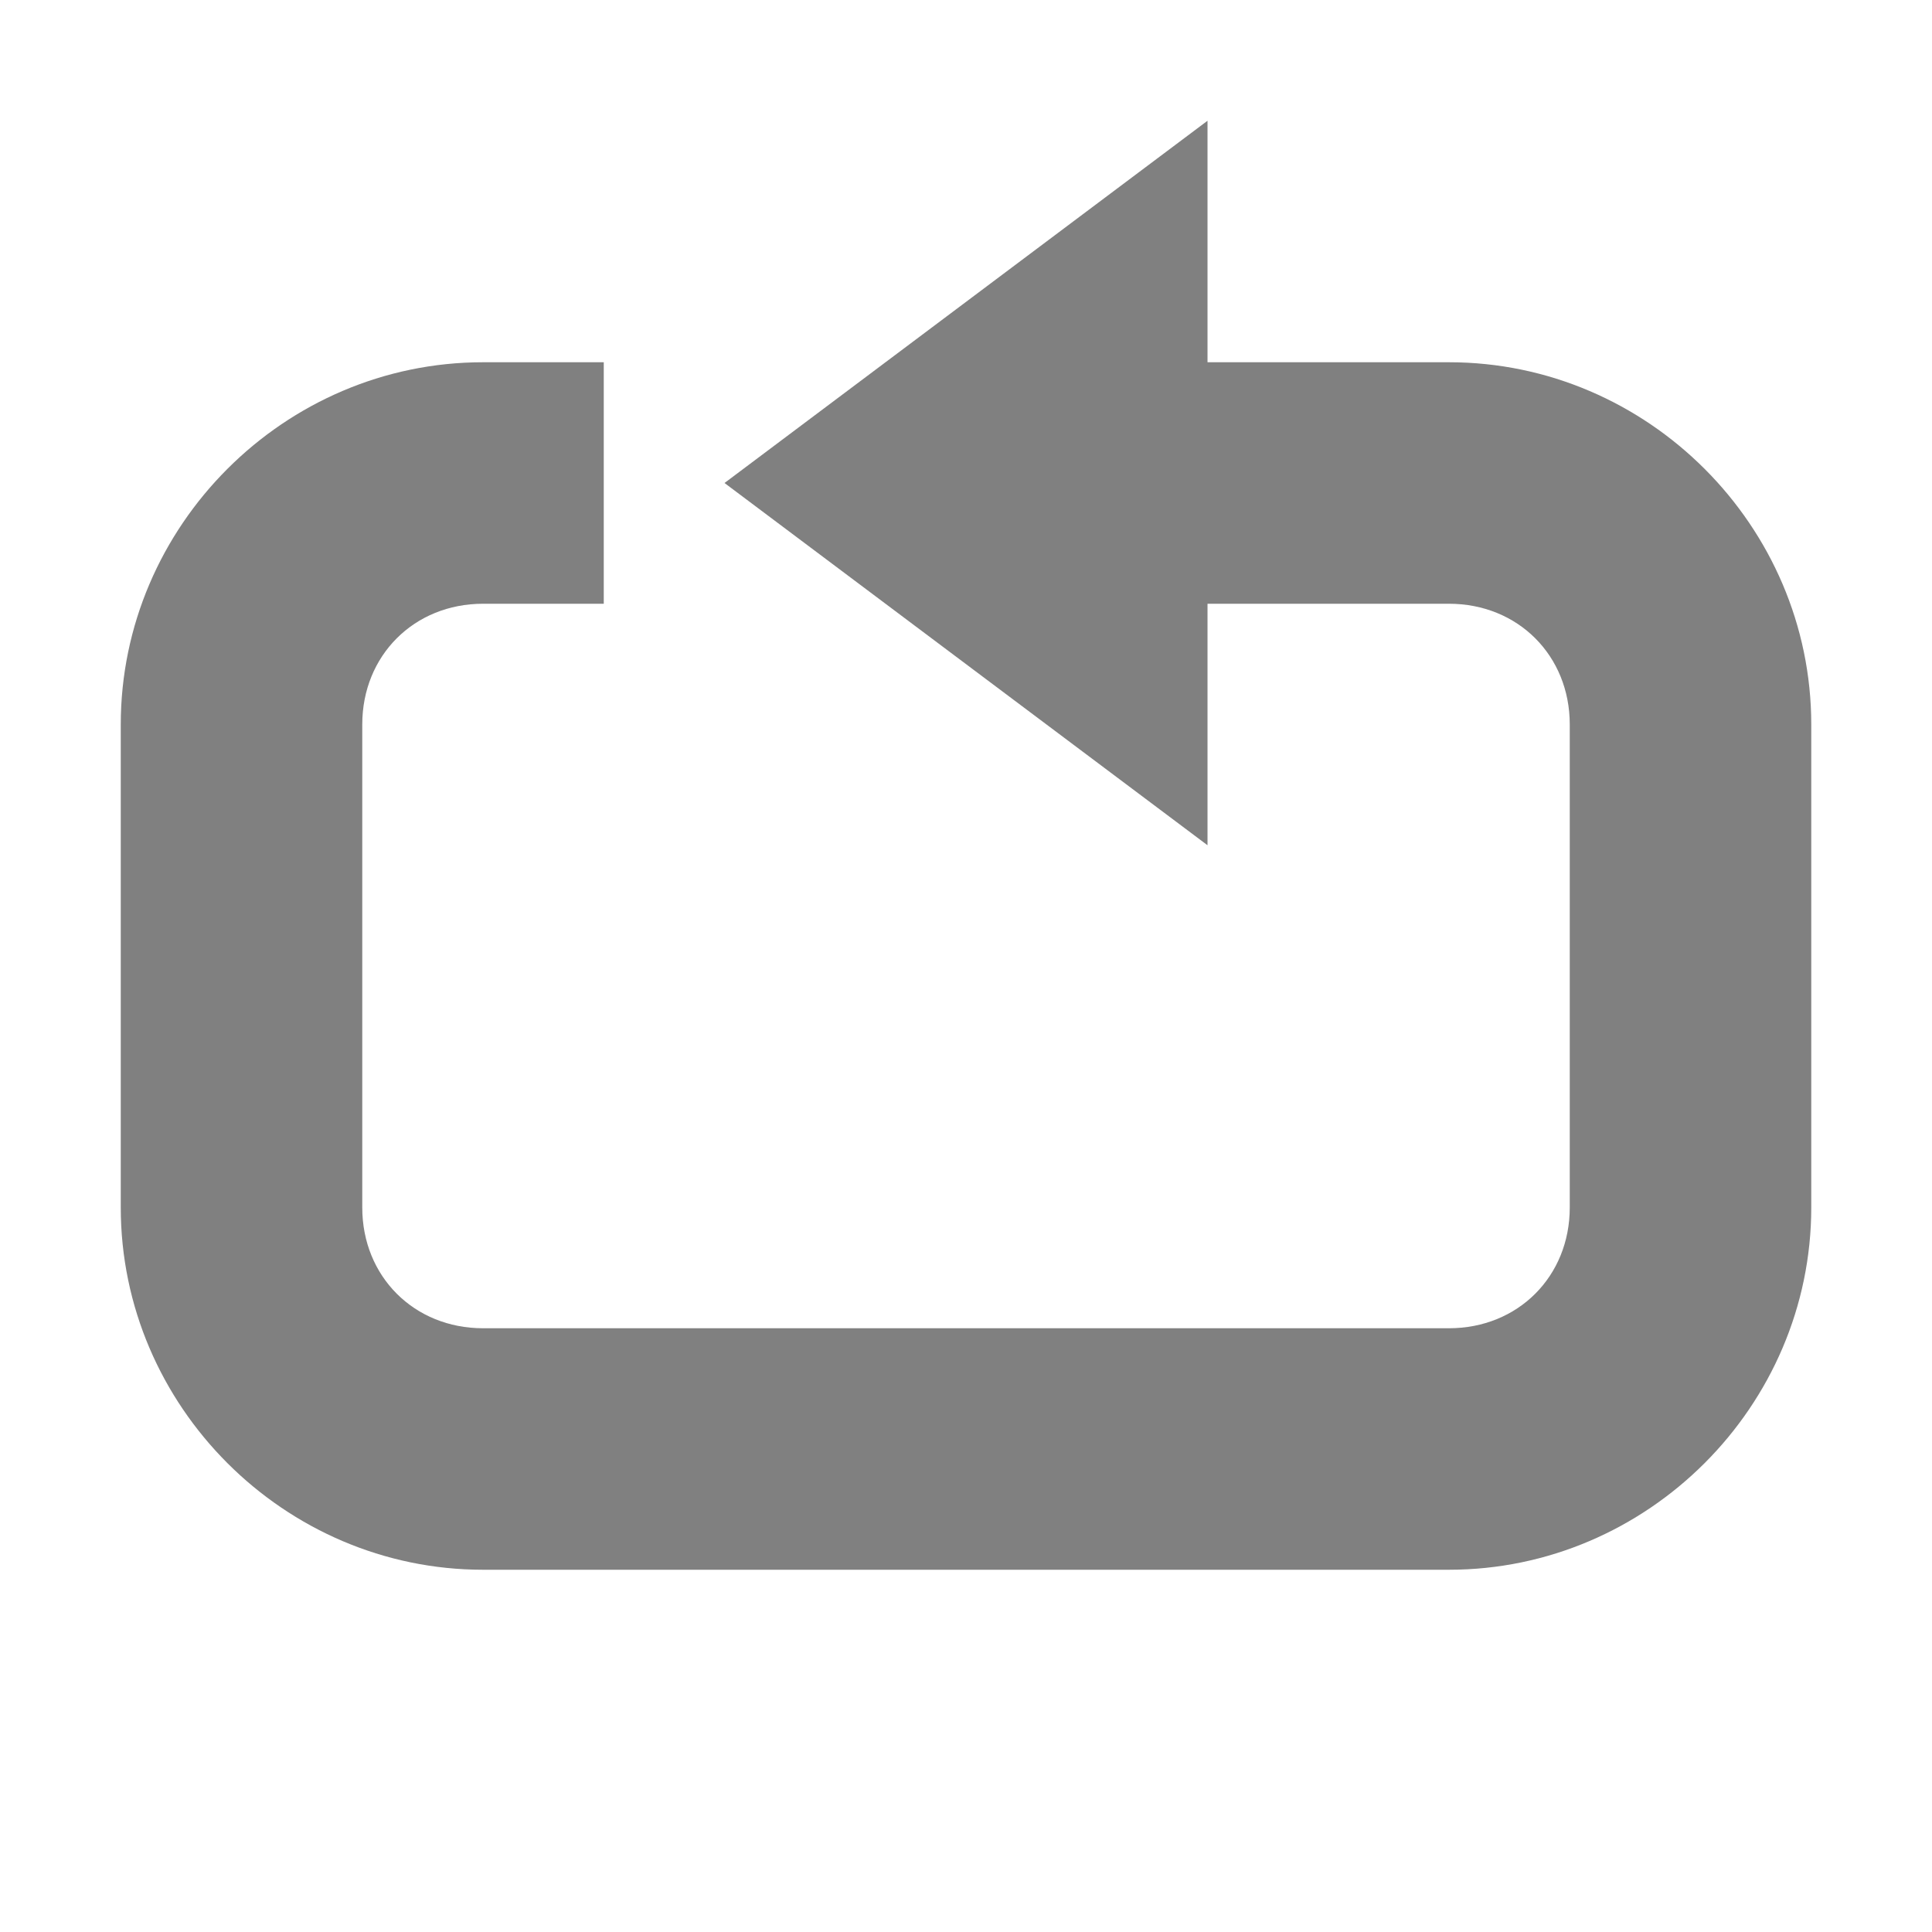
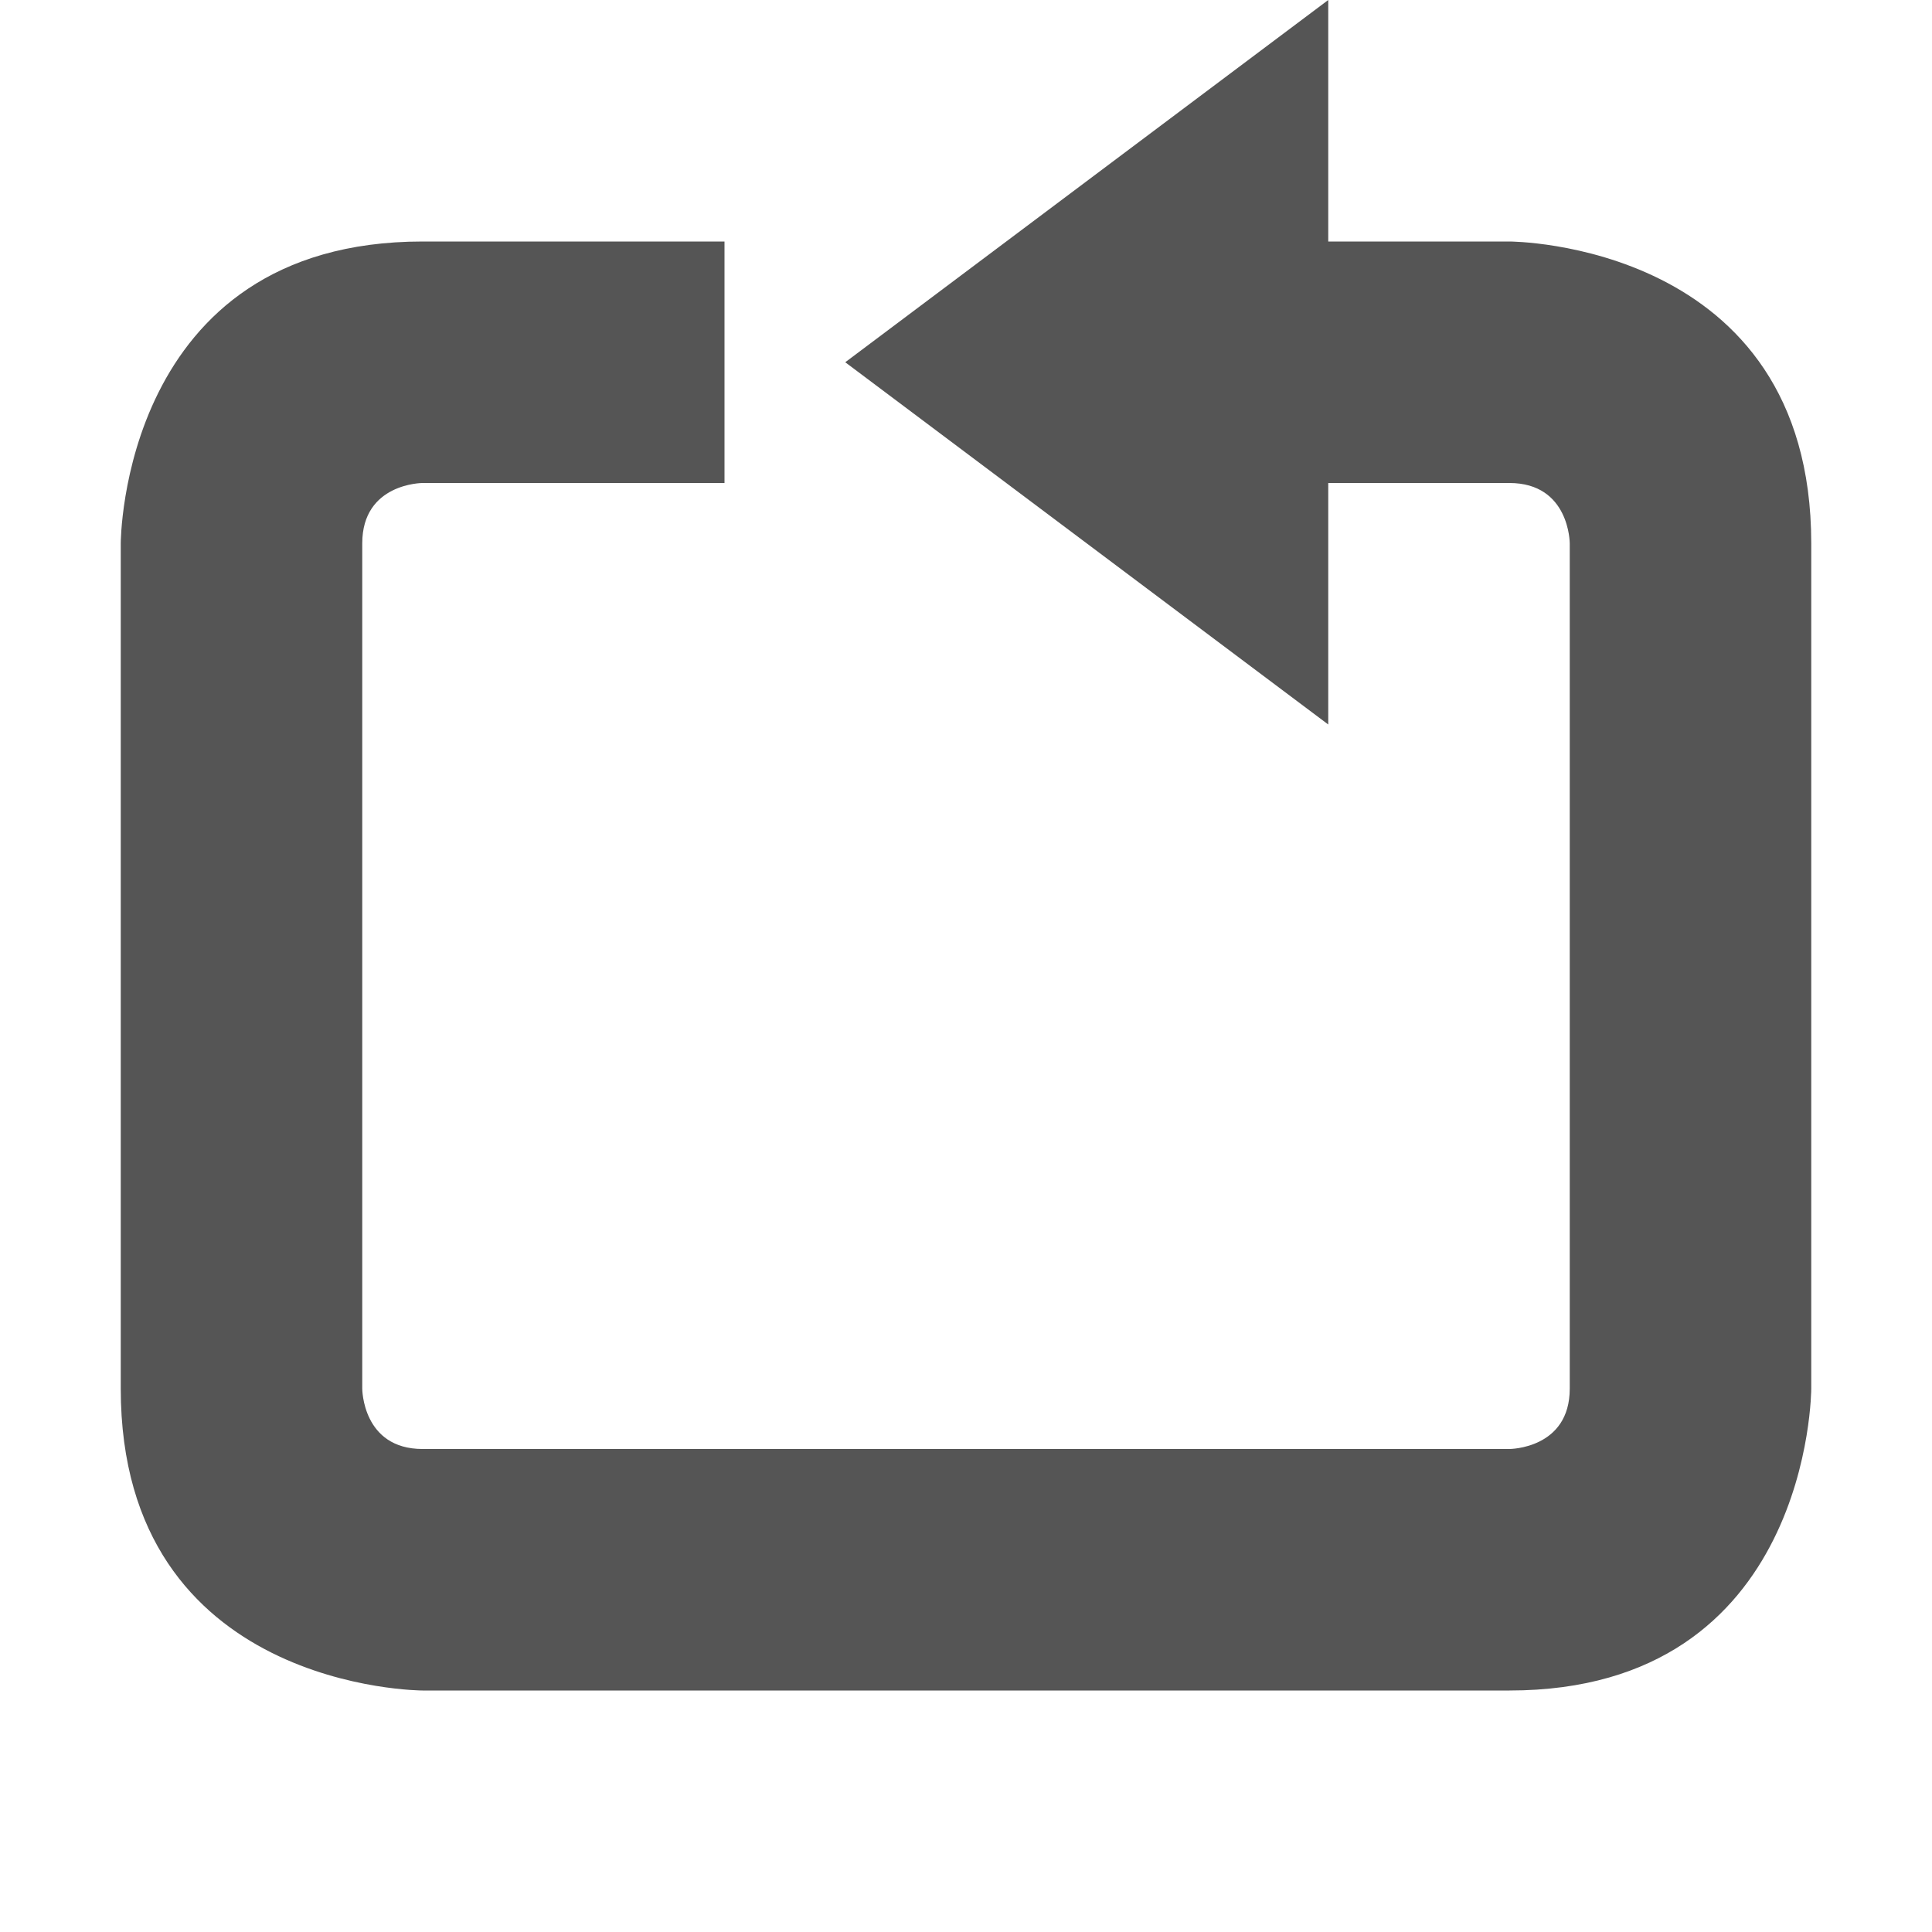
- <svg xmlns="http://www.w3.org/2000/svg" xmlns:ns1="http://www.openswatchbook.org/uri/2009/osb" height="16" id="svg7384" style="enable-background:new" version="1.1" width="16">
-   <defs id="defs7386">
-     <linearGradient id="linearGradient6882" ns1:paint="solid">
-       <stop id="stop6884" offset="0" style="stop-color:#555555;stop-opacity:1;" />
-     </linearGradient>
-     <linearGradient id="linearGradient5606" ns1:paint="solid">
-       <stop id="stop5608" offset="0" style="stop-color:#000000;stop-opacity:1;" />
-     </linearGradient>
-   </defs>
-   <g id="layer12" style="display:inline" transform="translate(-345.0001,206)" />
-   <g id="layer1" style="display:inline" transform="translate(-103.9999,-41)">
-     <g id="g6207" style="fill:#bebebe;fill-opacity:1" transform="matrix(-1,0,0,1,160.9996,-236)">
-       <path d="m 154,17 -4,3 4,3 0,-2 2,0 c 0.571,0 1,0.429 1,1 l 0,4 c 0,0.571 -0.429,1 -1,1 l -1,0 -0.656,0 -3.344,0 -3,0 c -0.571,0 -1,-0.429 -1,-1 l 0,-4 c 0,-0.571 0.429,-1 1,-1 l 0.25,0 0.75,0 0,-0.5 0,-1 0,-0.5 -0.75,0 -0.25,0 c -1.645,0 -3,1.355 -3,3 l 0,4 c 0,1.645 1.355,3 3,3 l 3,0 3.344,0 0.656,0 1,0 c 1.645,0 3,-1.355 3,-3 l 0,-4 c 0,-1.645 -1.355,-3 -3,-3 l -2,0 0,-2 z" id="path6209" style="color:#000000;text-indent:0;text-transform:none;block-progression:tb;fill:#000000;fill-opacity:0.498" transform="matrix(-1,0,0,1,200.9996,261)" />
-     </g>
-   </g>
+ <svg xmlns="http://www.w3.org/2000/svg" height="16" width="16">
+   <path d="m11 0v2h1.5s2.5 0 2.5 2.5v7s0 2.5-2.5 2.5h-9s-2.5 0-2.5-2.5v-7s0-2.5 2.5-2.5h2.5v2h-2.5s-.5 0-.5.5v7s0 .5.5.5h9s .5 0 .5-.5v-7s0-.5-.5-.5h-1.5v2l-4-3z" fill="#555" />
</svg>
